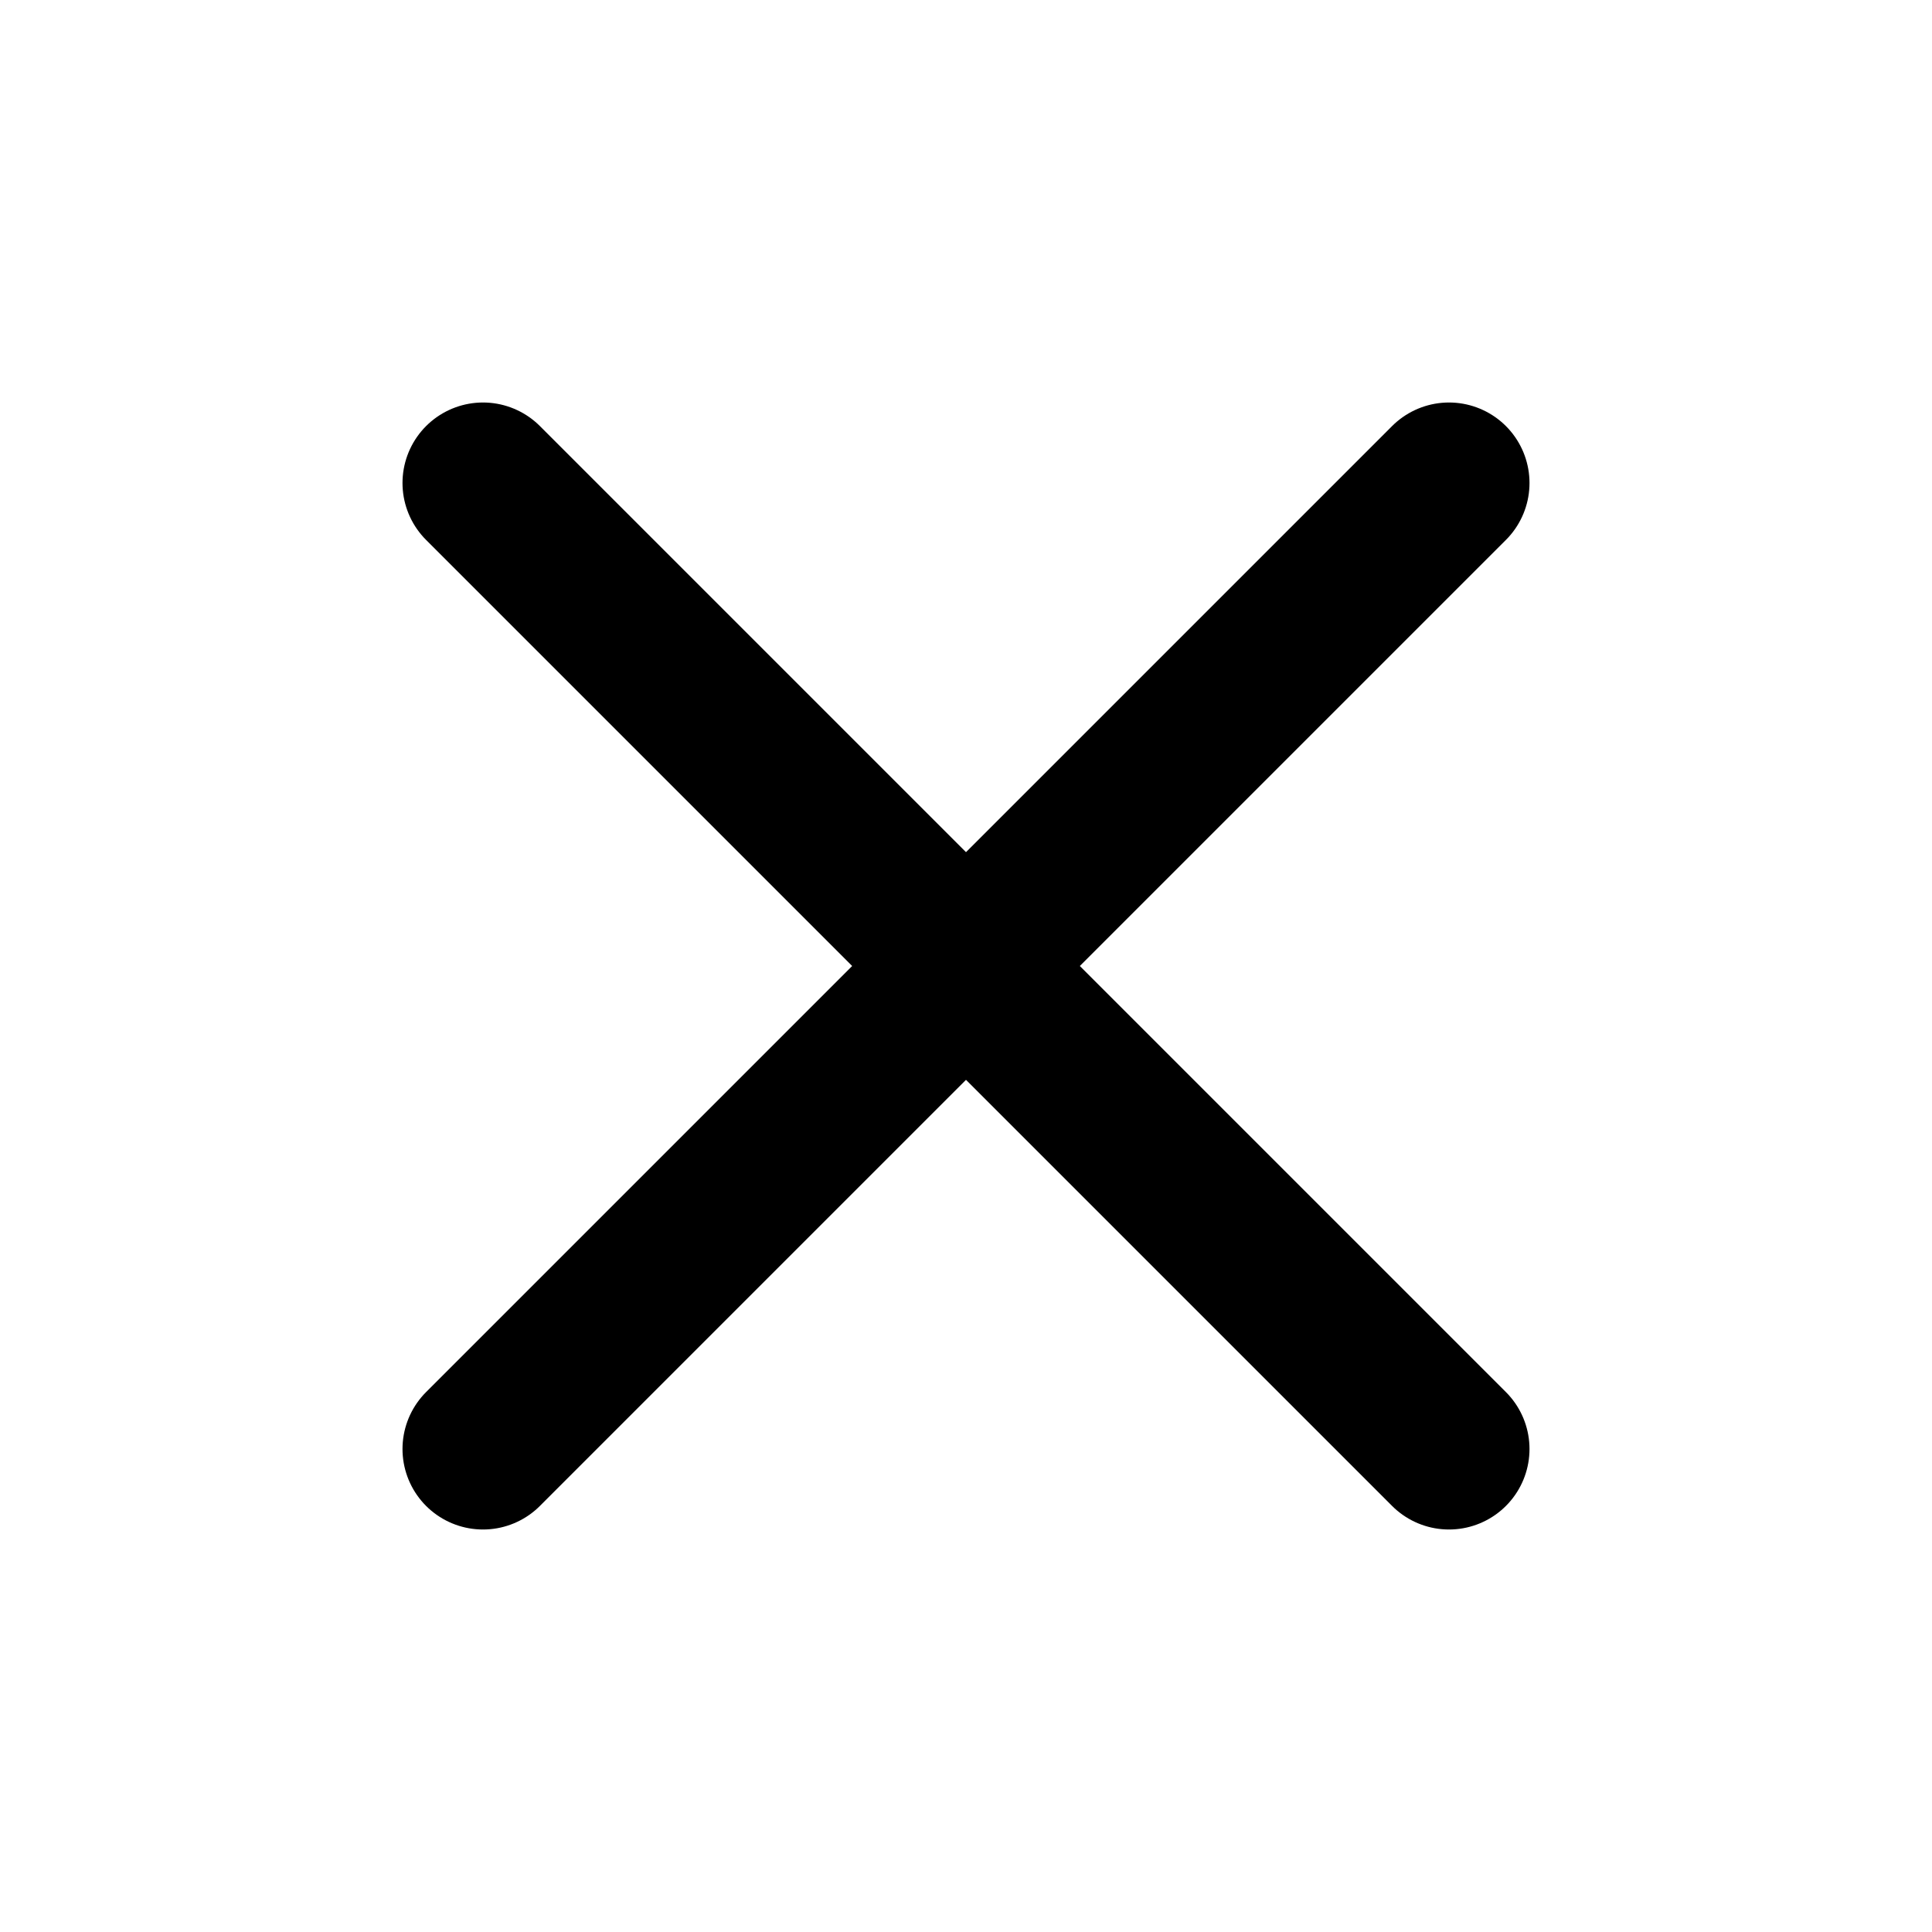
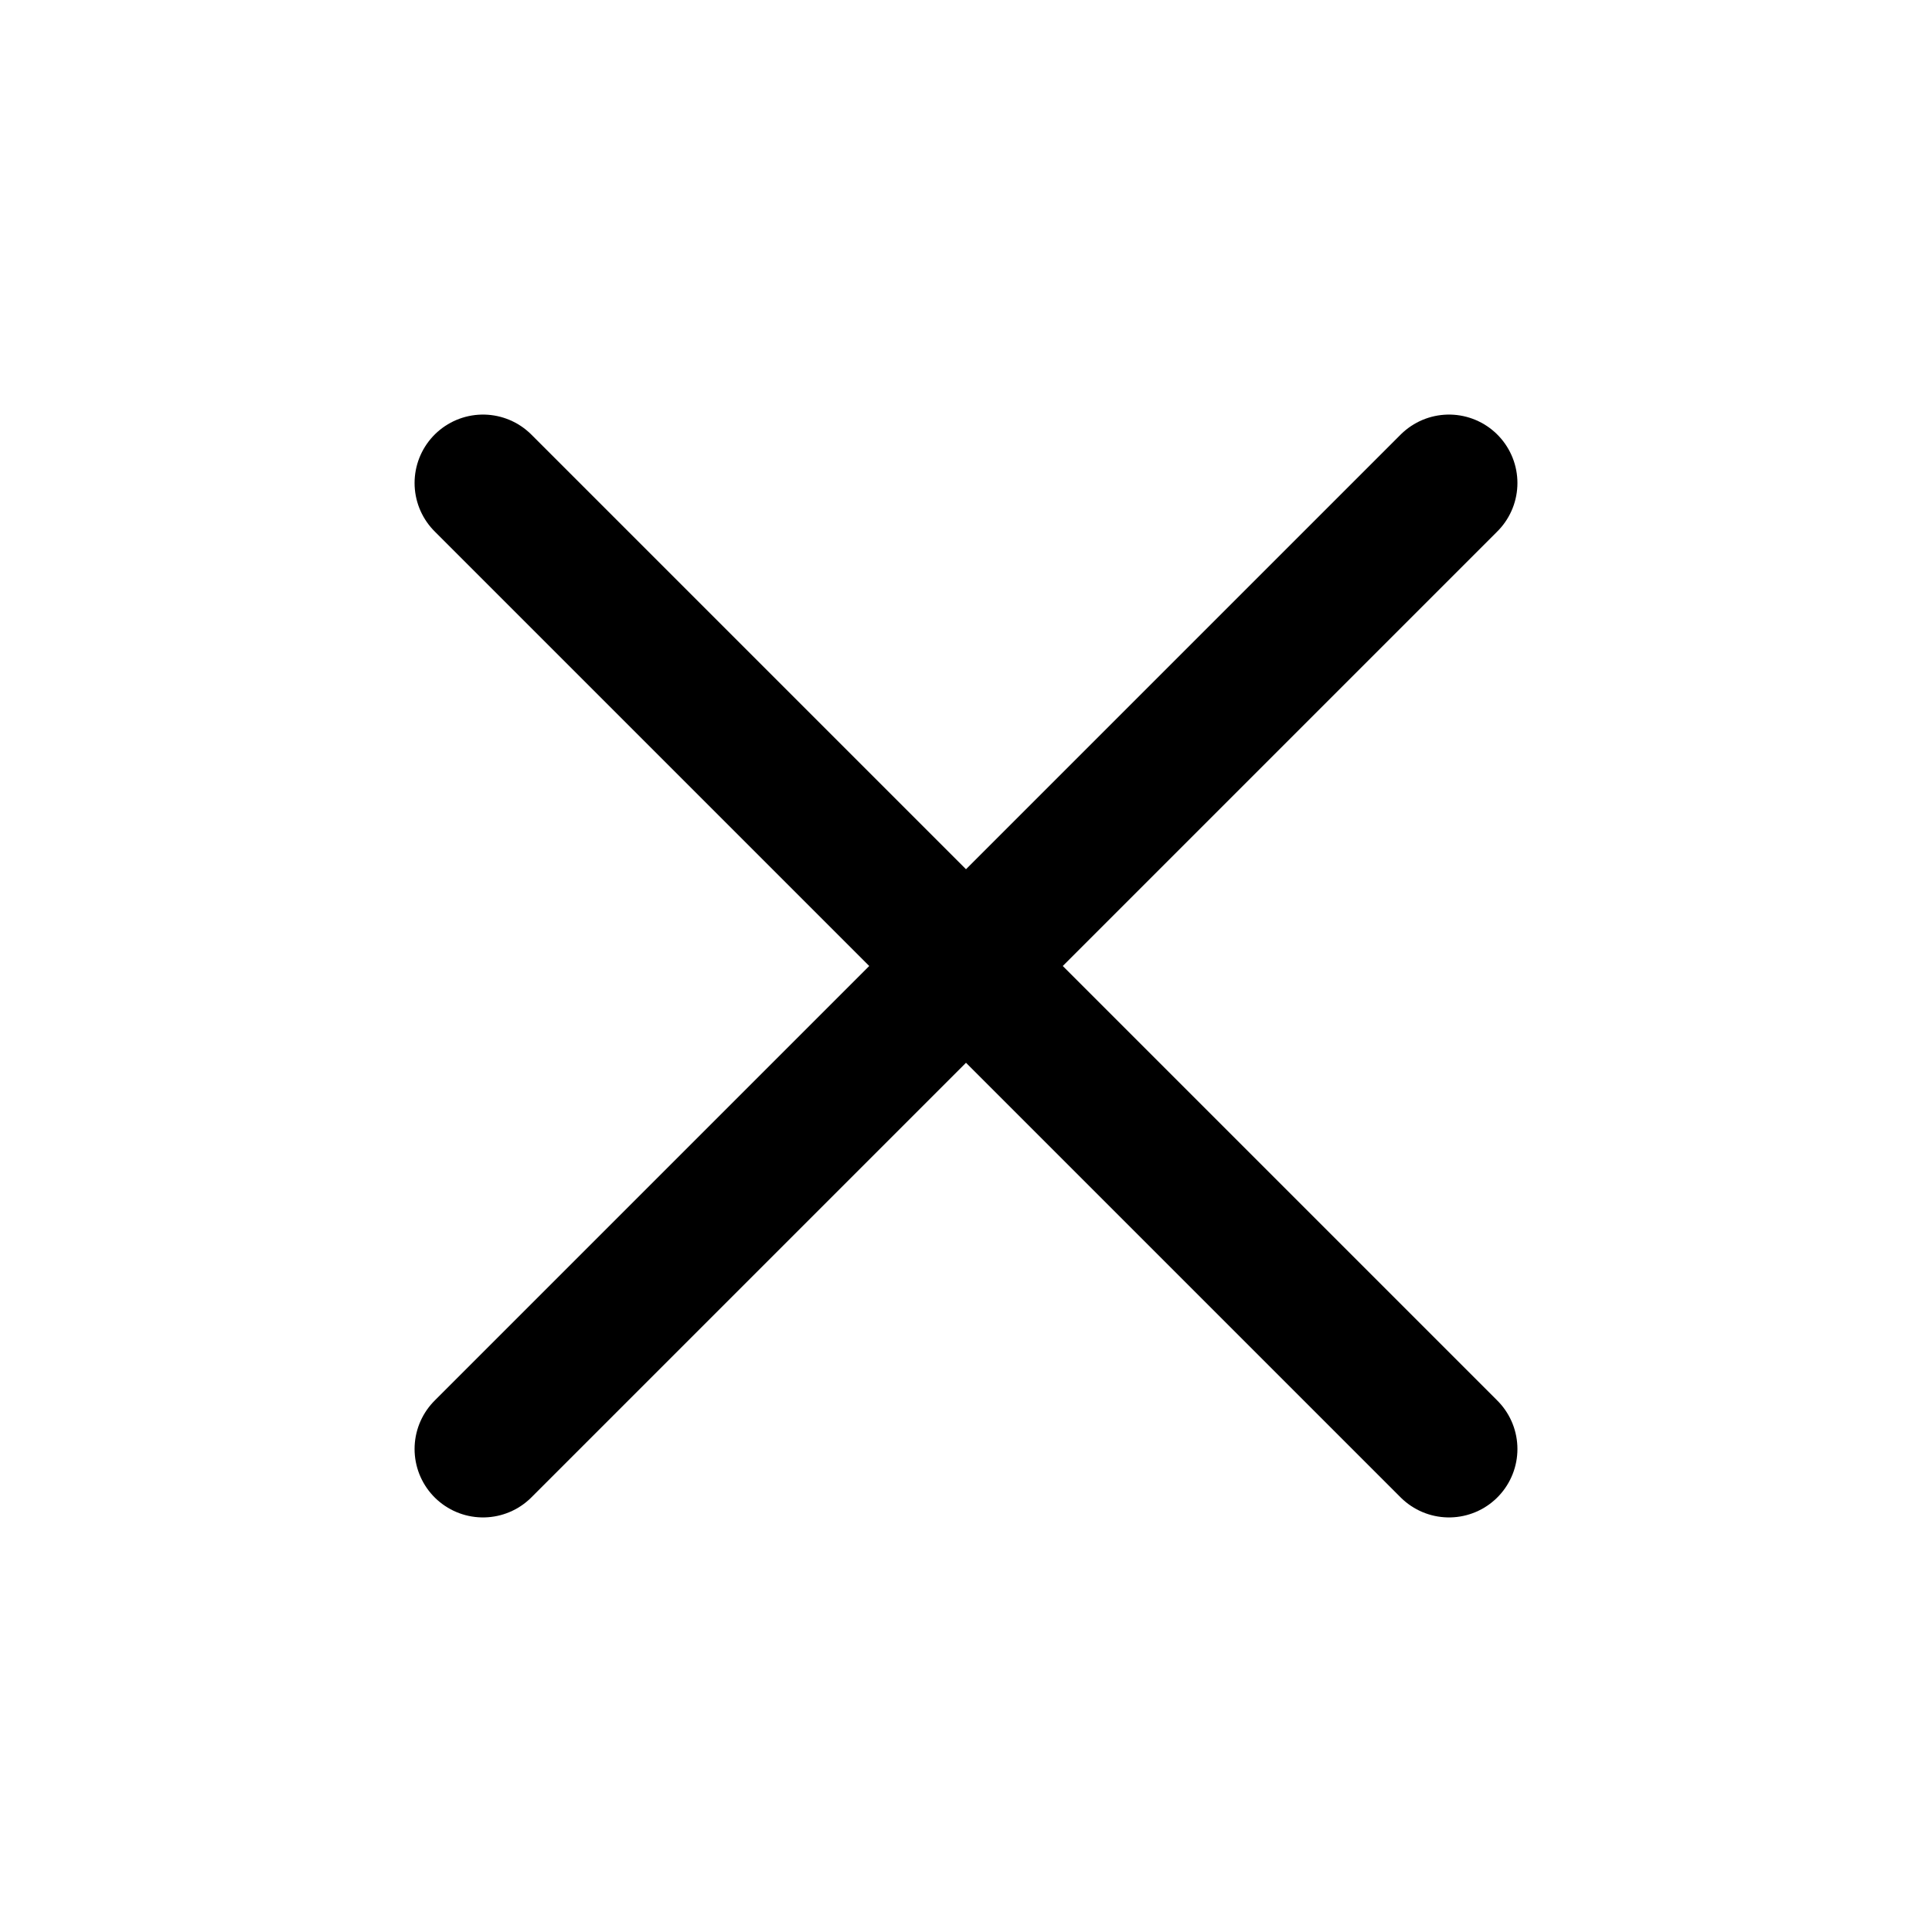
- <svg xmlns="http://www.w3.org/2000/svg" width="24" height="24" viewBox="0 0 24 24" fill="none" stroke="#000" stroke-width="2" stroke-linecap="round" stroke-linejoin="round">
+ <svg xmlns="http://www.w3.org/2000/svg" width="24" height="24" viewBox="0 0 24 24" fill="none" stroke="#000" stroke-width="1.7" stroke-linecap="round" stroke-linejoin="round">
  <path d="M6 6l12 12M18 6L6 18" />
</svg>
